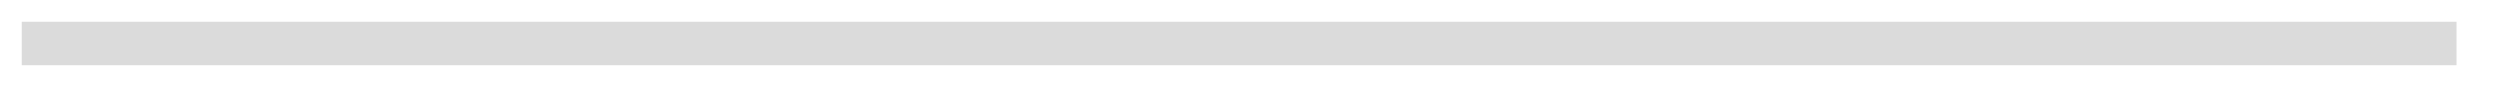
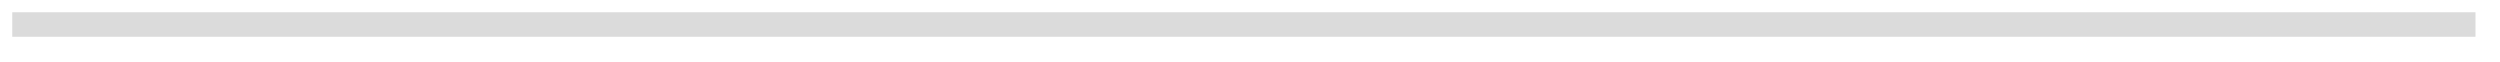
- <svg xmlns="http://www.w3.org/2000/svg" version="1.1" width="115px" height="5px">
-   <g transform="matrix(1 0 0 1 -442 -2976 )">
-     <path d="M 443 2978  L 555 2978  " stroke-width="2" stroke="#dbdbdb" fill="none" />
+ <svg xmlns="http://www.w3.org/2000/svg" version="1.1" width="204px" height="5px">
+   <g transform="matrix(1 0 0 1 -262 -3173 )">
+     <path d="M 263 3175  L 464 3175  " stroke-width="2" stroke="#dbdbdb" fill="none" />
  </g>
</svg>
